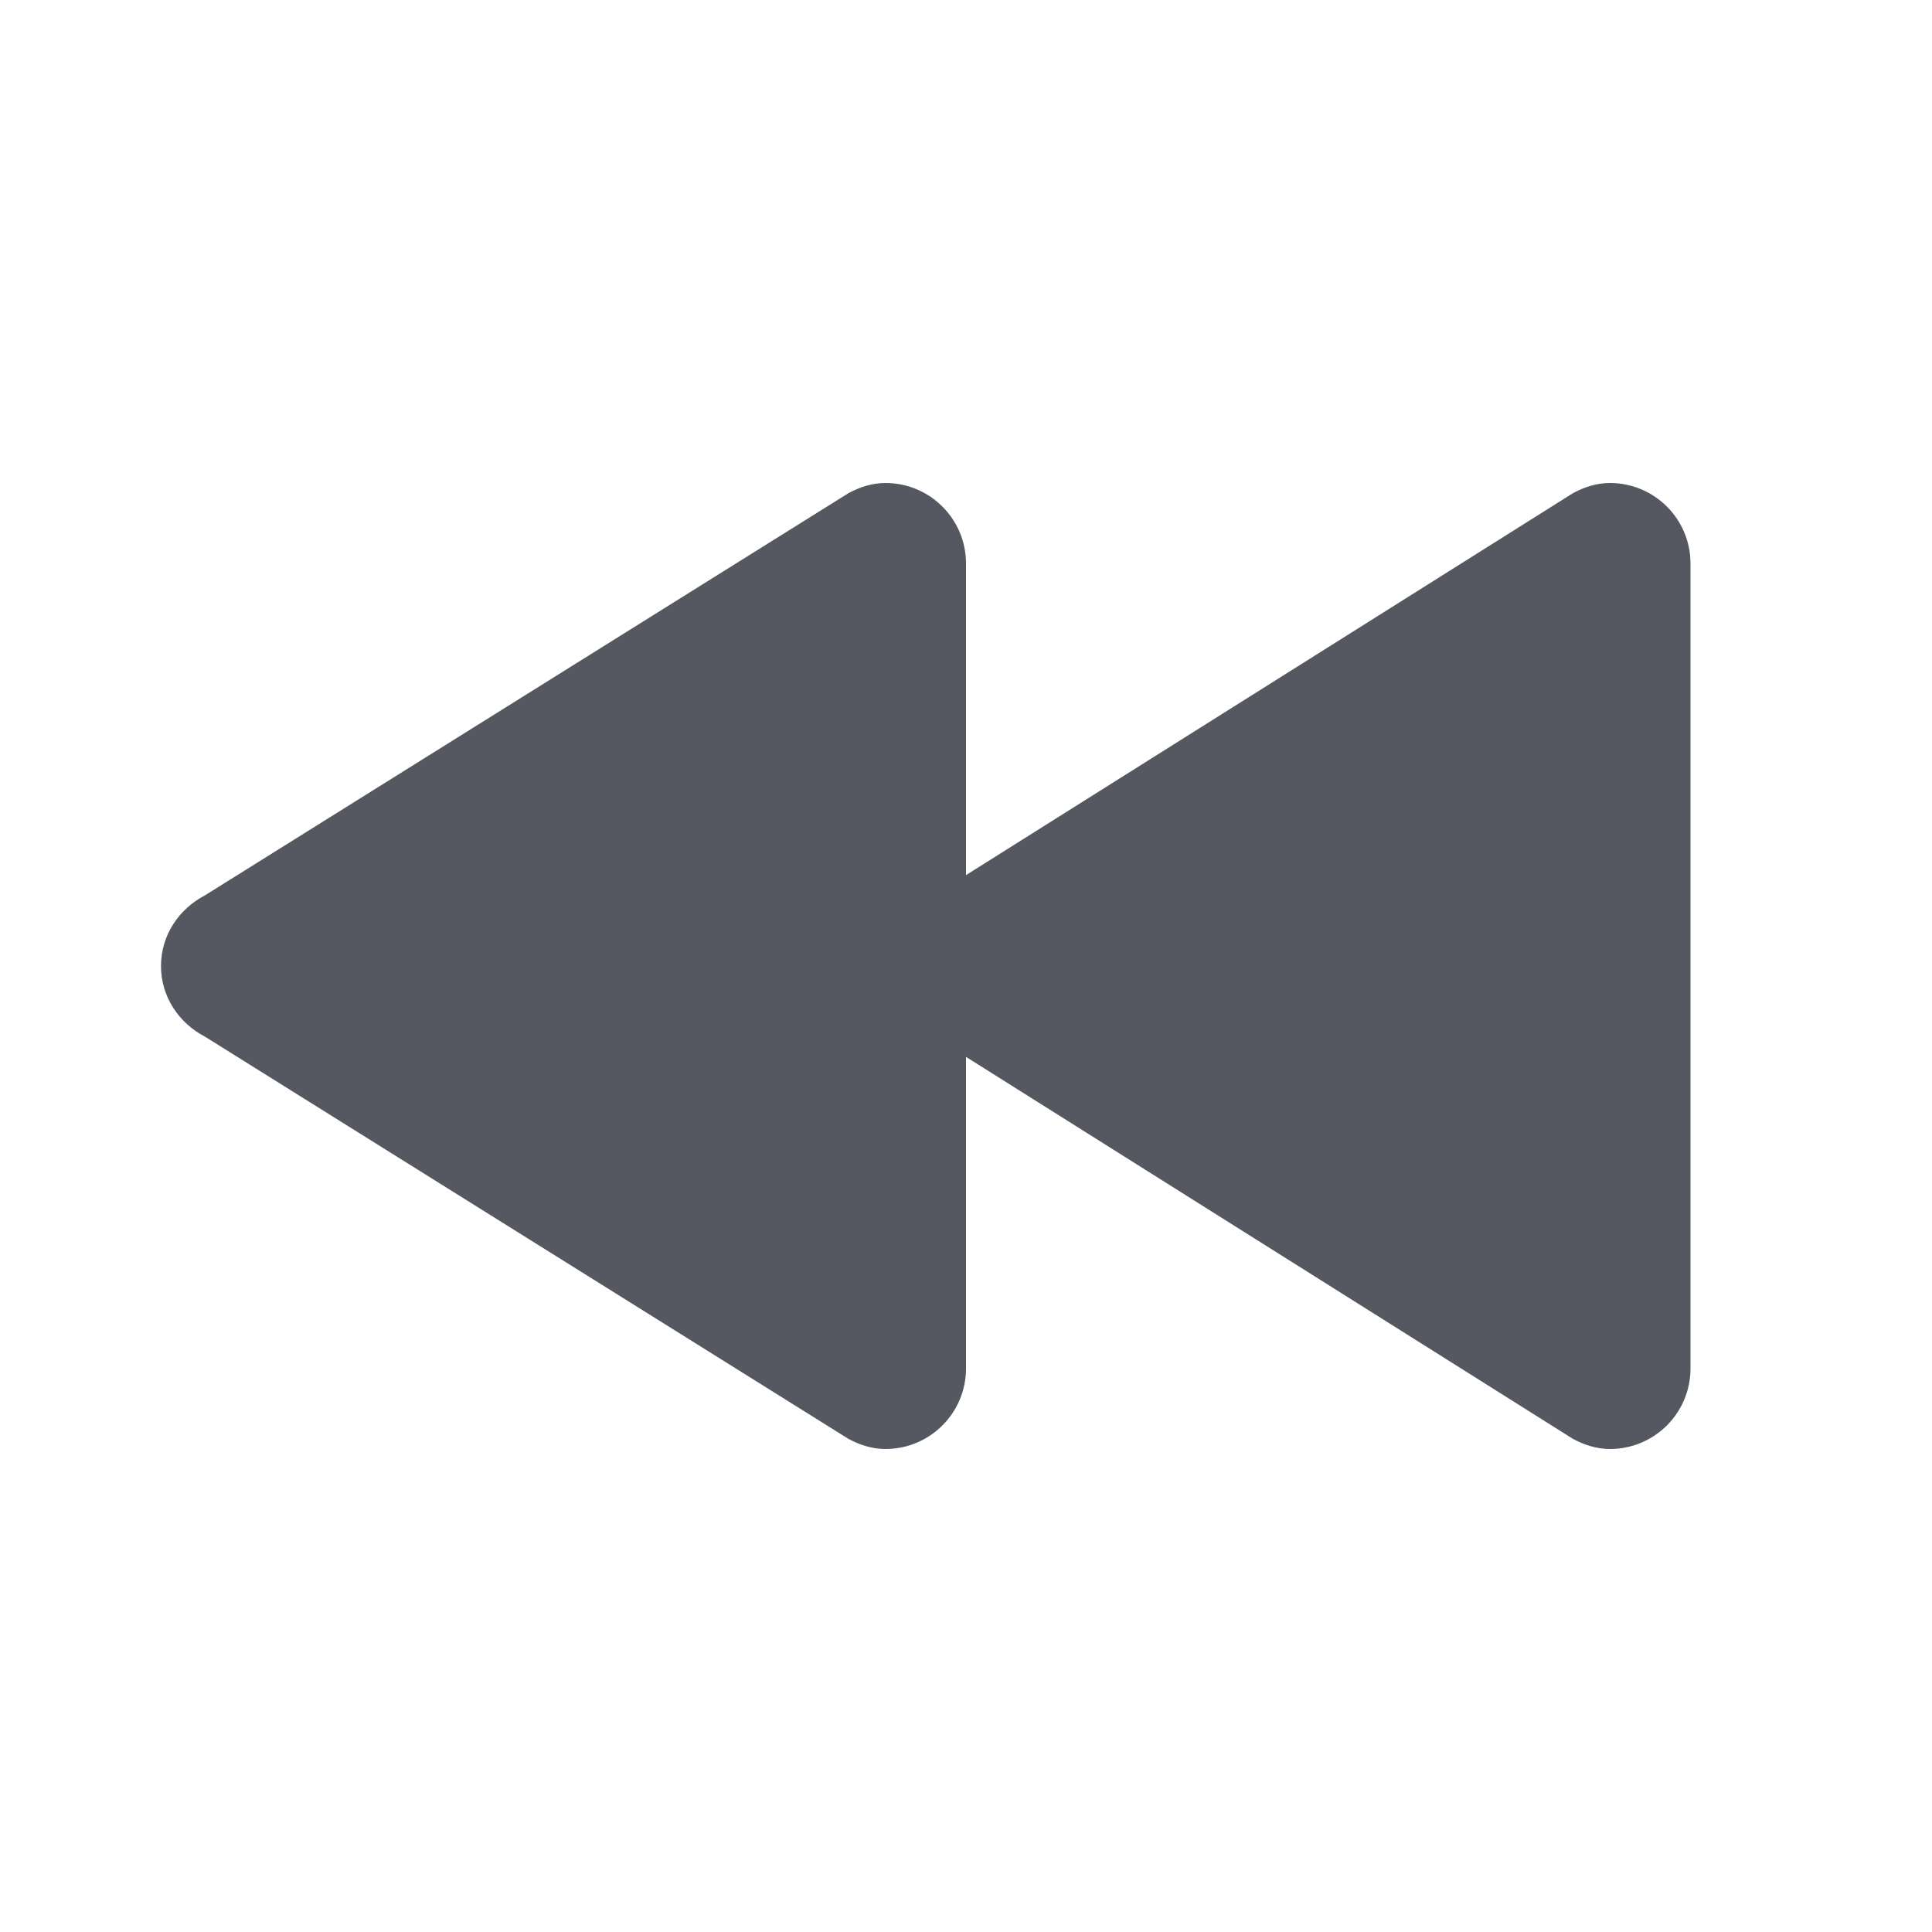
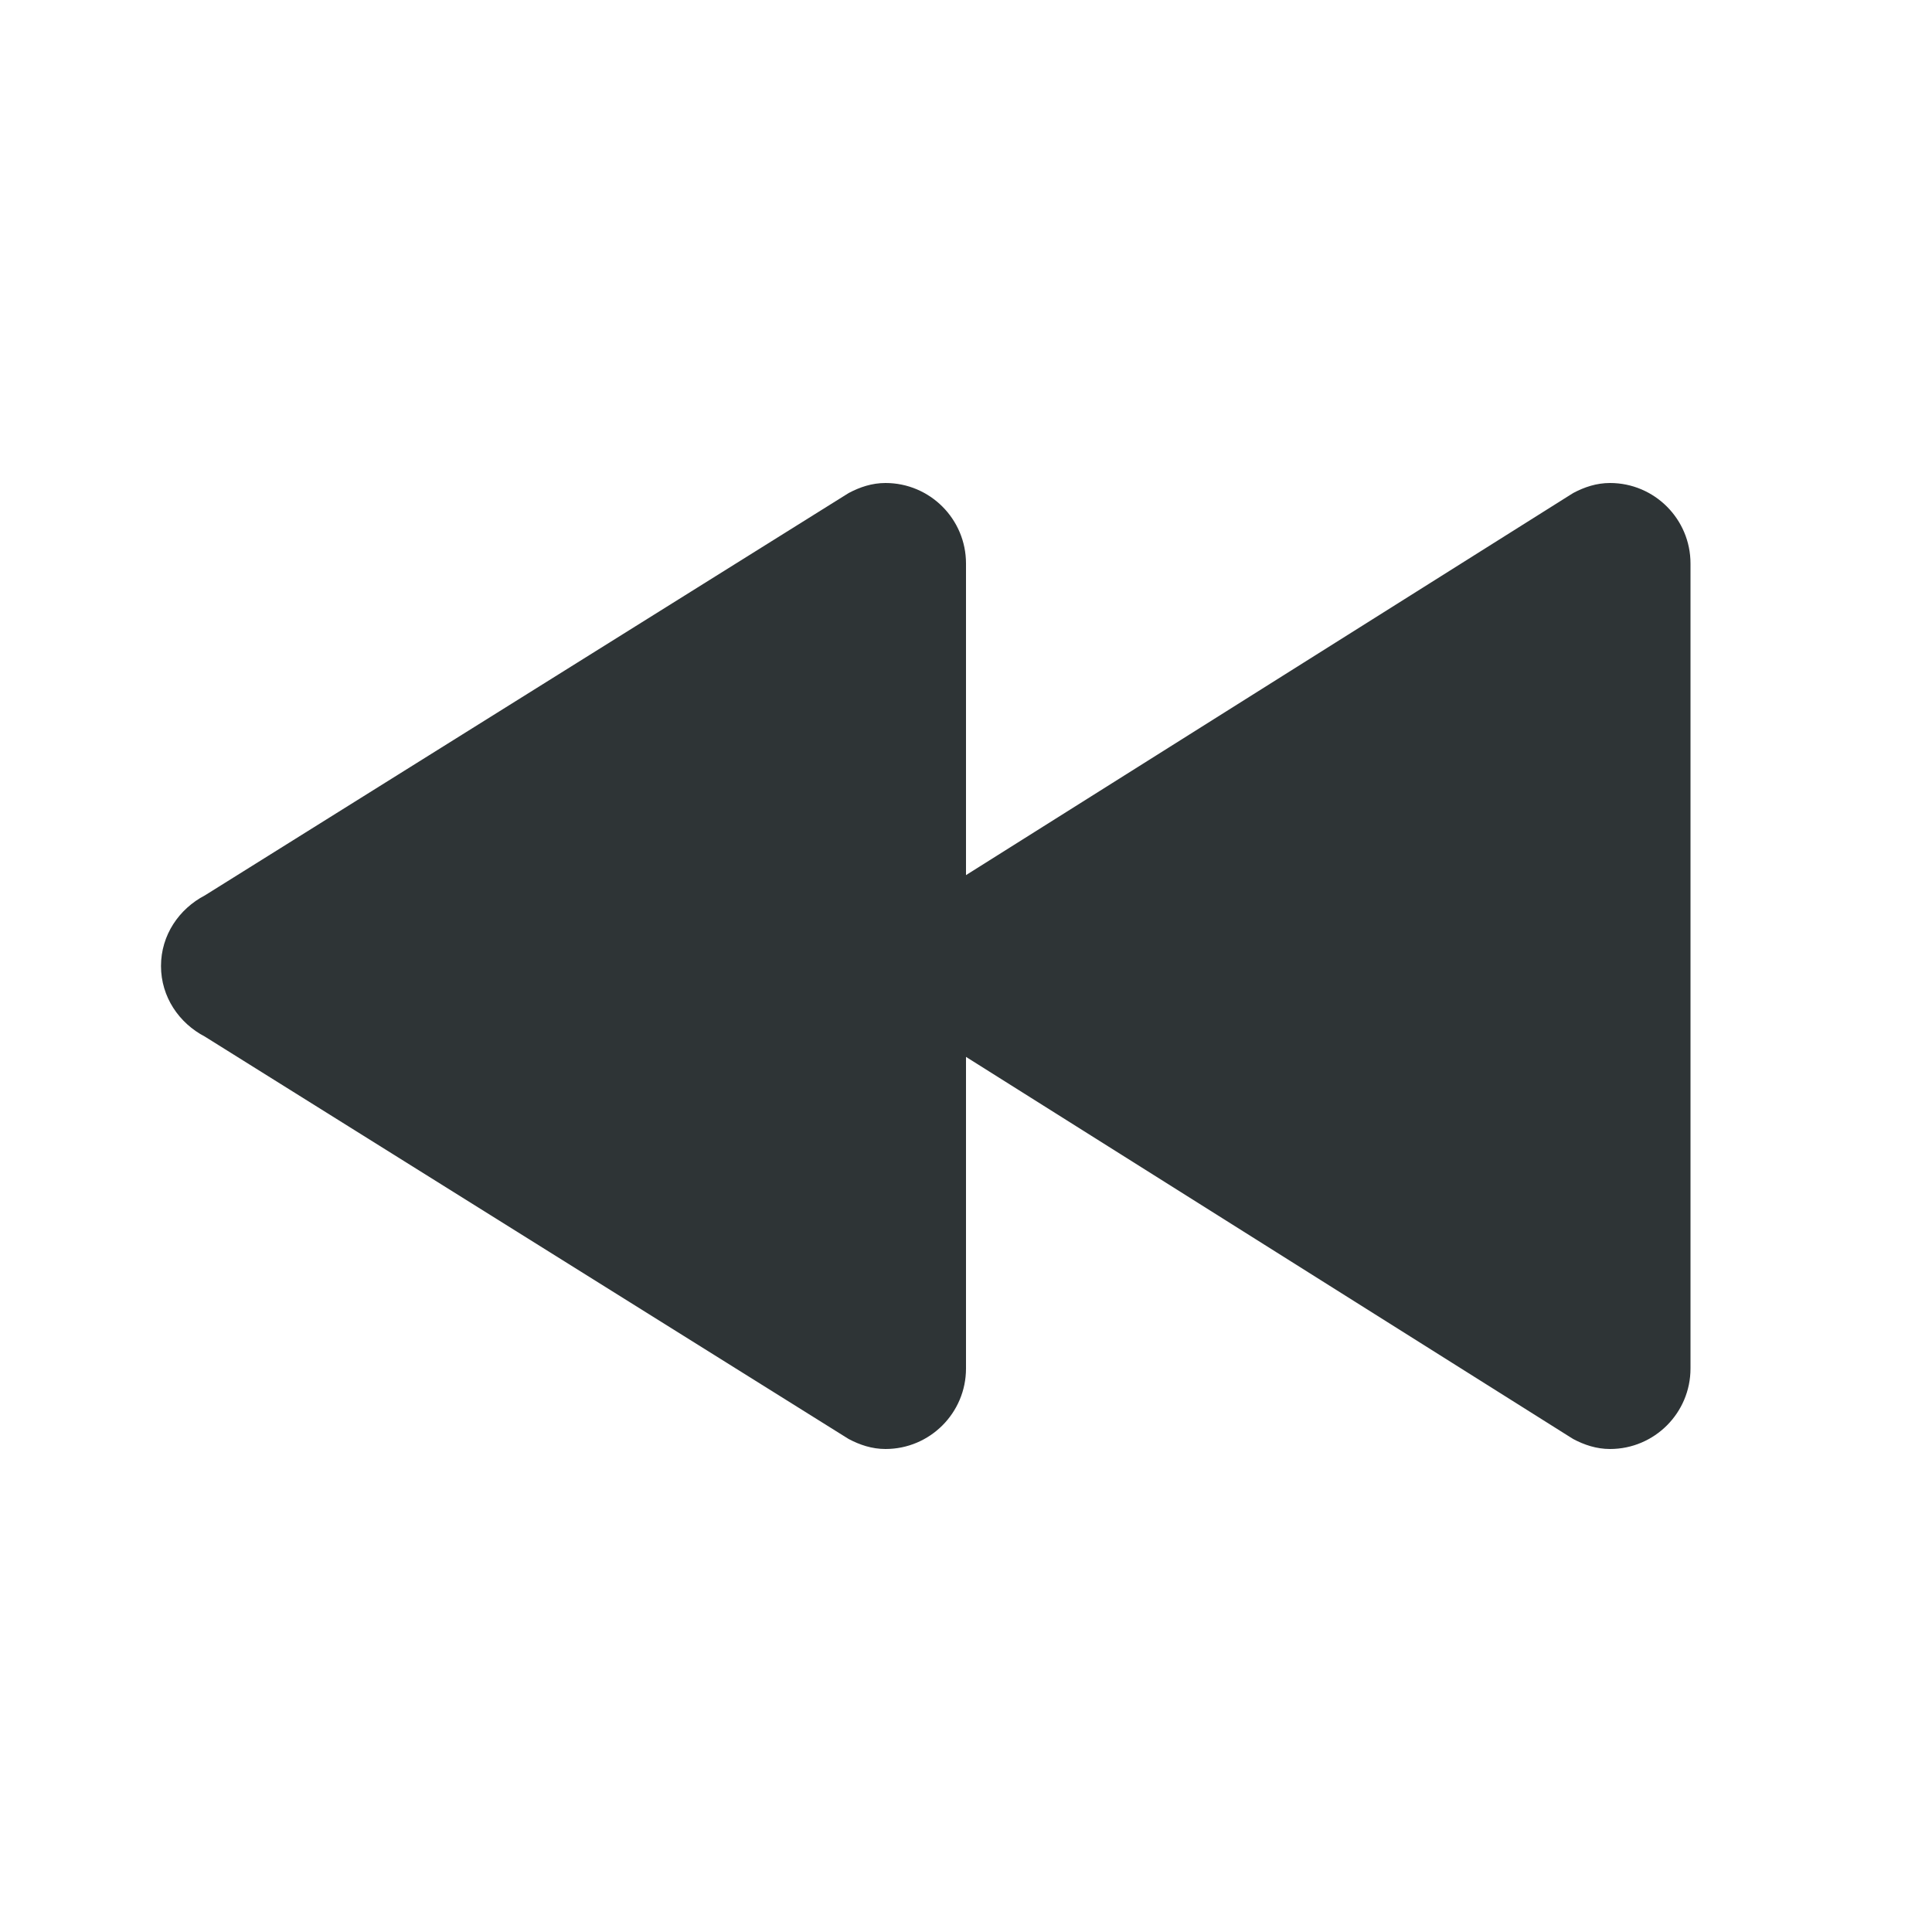
<svg xmlns="http://www.w3.org/2000/svg" id="svg6" version="1.1" width="24" height="24">
  <defs id="defs10" />
-   <path d="m 20,6 c 0.552,0 1,0.448 1,1 v 10 c 0,0.552 -0.448,1 -1,1 -0.168,0 -0.32,-0.051 -0.459,-0.125 L 12,13.129 V 17 c 0,0.552 -0.448,1 -1,1 -0.168,0 -0.32,-0.051 -0.459,-0.125 L 2.545,12.877 C 2.225,12.71 2,12.385 2,12 2,11.615 2.225,11.29 2.545,11.123 L 10.542,6.125 C 10.681,6.051 10.832,6 11,6 c 0.552,0 1,0.448 1,1 v 3.871 L 19.542,6.125 C 19.681,6.051 19.832,6 20,6 Z" style="font-variation-settings:normal;opacity:1;vector-effect:none;fill:#555761;fill-opacity:1;stroke:none;stroke-width:4;stroke-linecap:round;stroke-linejoin:round;stroke-miterlimit:4;stroke-dasharray:none;stroke-dashoffset:0;stroke-opacity:1;stop-color:#000000;stop-opacity:1" id="path980-3" />
+   <path d="m 20,6 c 0.552,0 1,0.448 1,1 v 10 c 0,0.552 -0.448,1 -1,1 -0.168,0 -0.32,-0.051 -0.459,-0.125 L 12,13.129 V 17 c 0,0.552 -0.448,1 -1,1 -0.168,0 -0.32,-0.051 -0.459,-0.125 L 2.545,12.877 C 2.225,12.71 2,12.385 2,12 2,11.615 2.225,11.29 2.545,11.123 L 10.542,6.125 C 10.681,6.051 10.832,6 11,6 c 0.552,0 1,0.448 1,1 v 3.871 L 19.542,6.125 C 19.681,6.051 19.832,6 20,6 Z" style="font-variation-settings:normal;opacity:1;vector-effect:none;fill:#2e3436;fill-opacity:1;stroke:none;stroke-width:4;stroke-linecap:round;stroke-linejoin:round;stroke-miterlimit:4;stroke-dasharray:none;stroke-dashoffset:0;stroke-opacity:1;stop-color:#000000;stop-opacity:1" id="path980-3" />
</svg>
